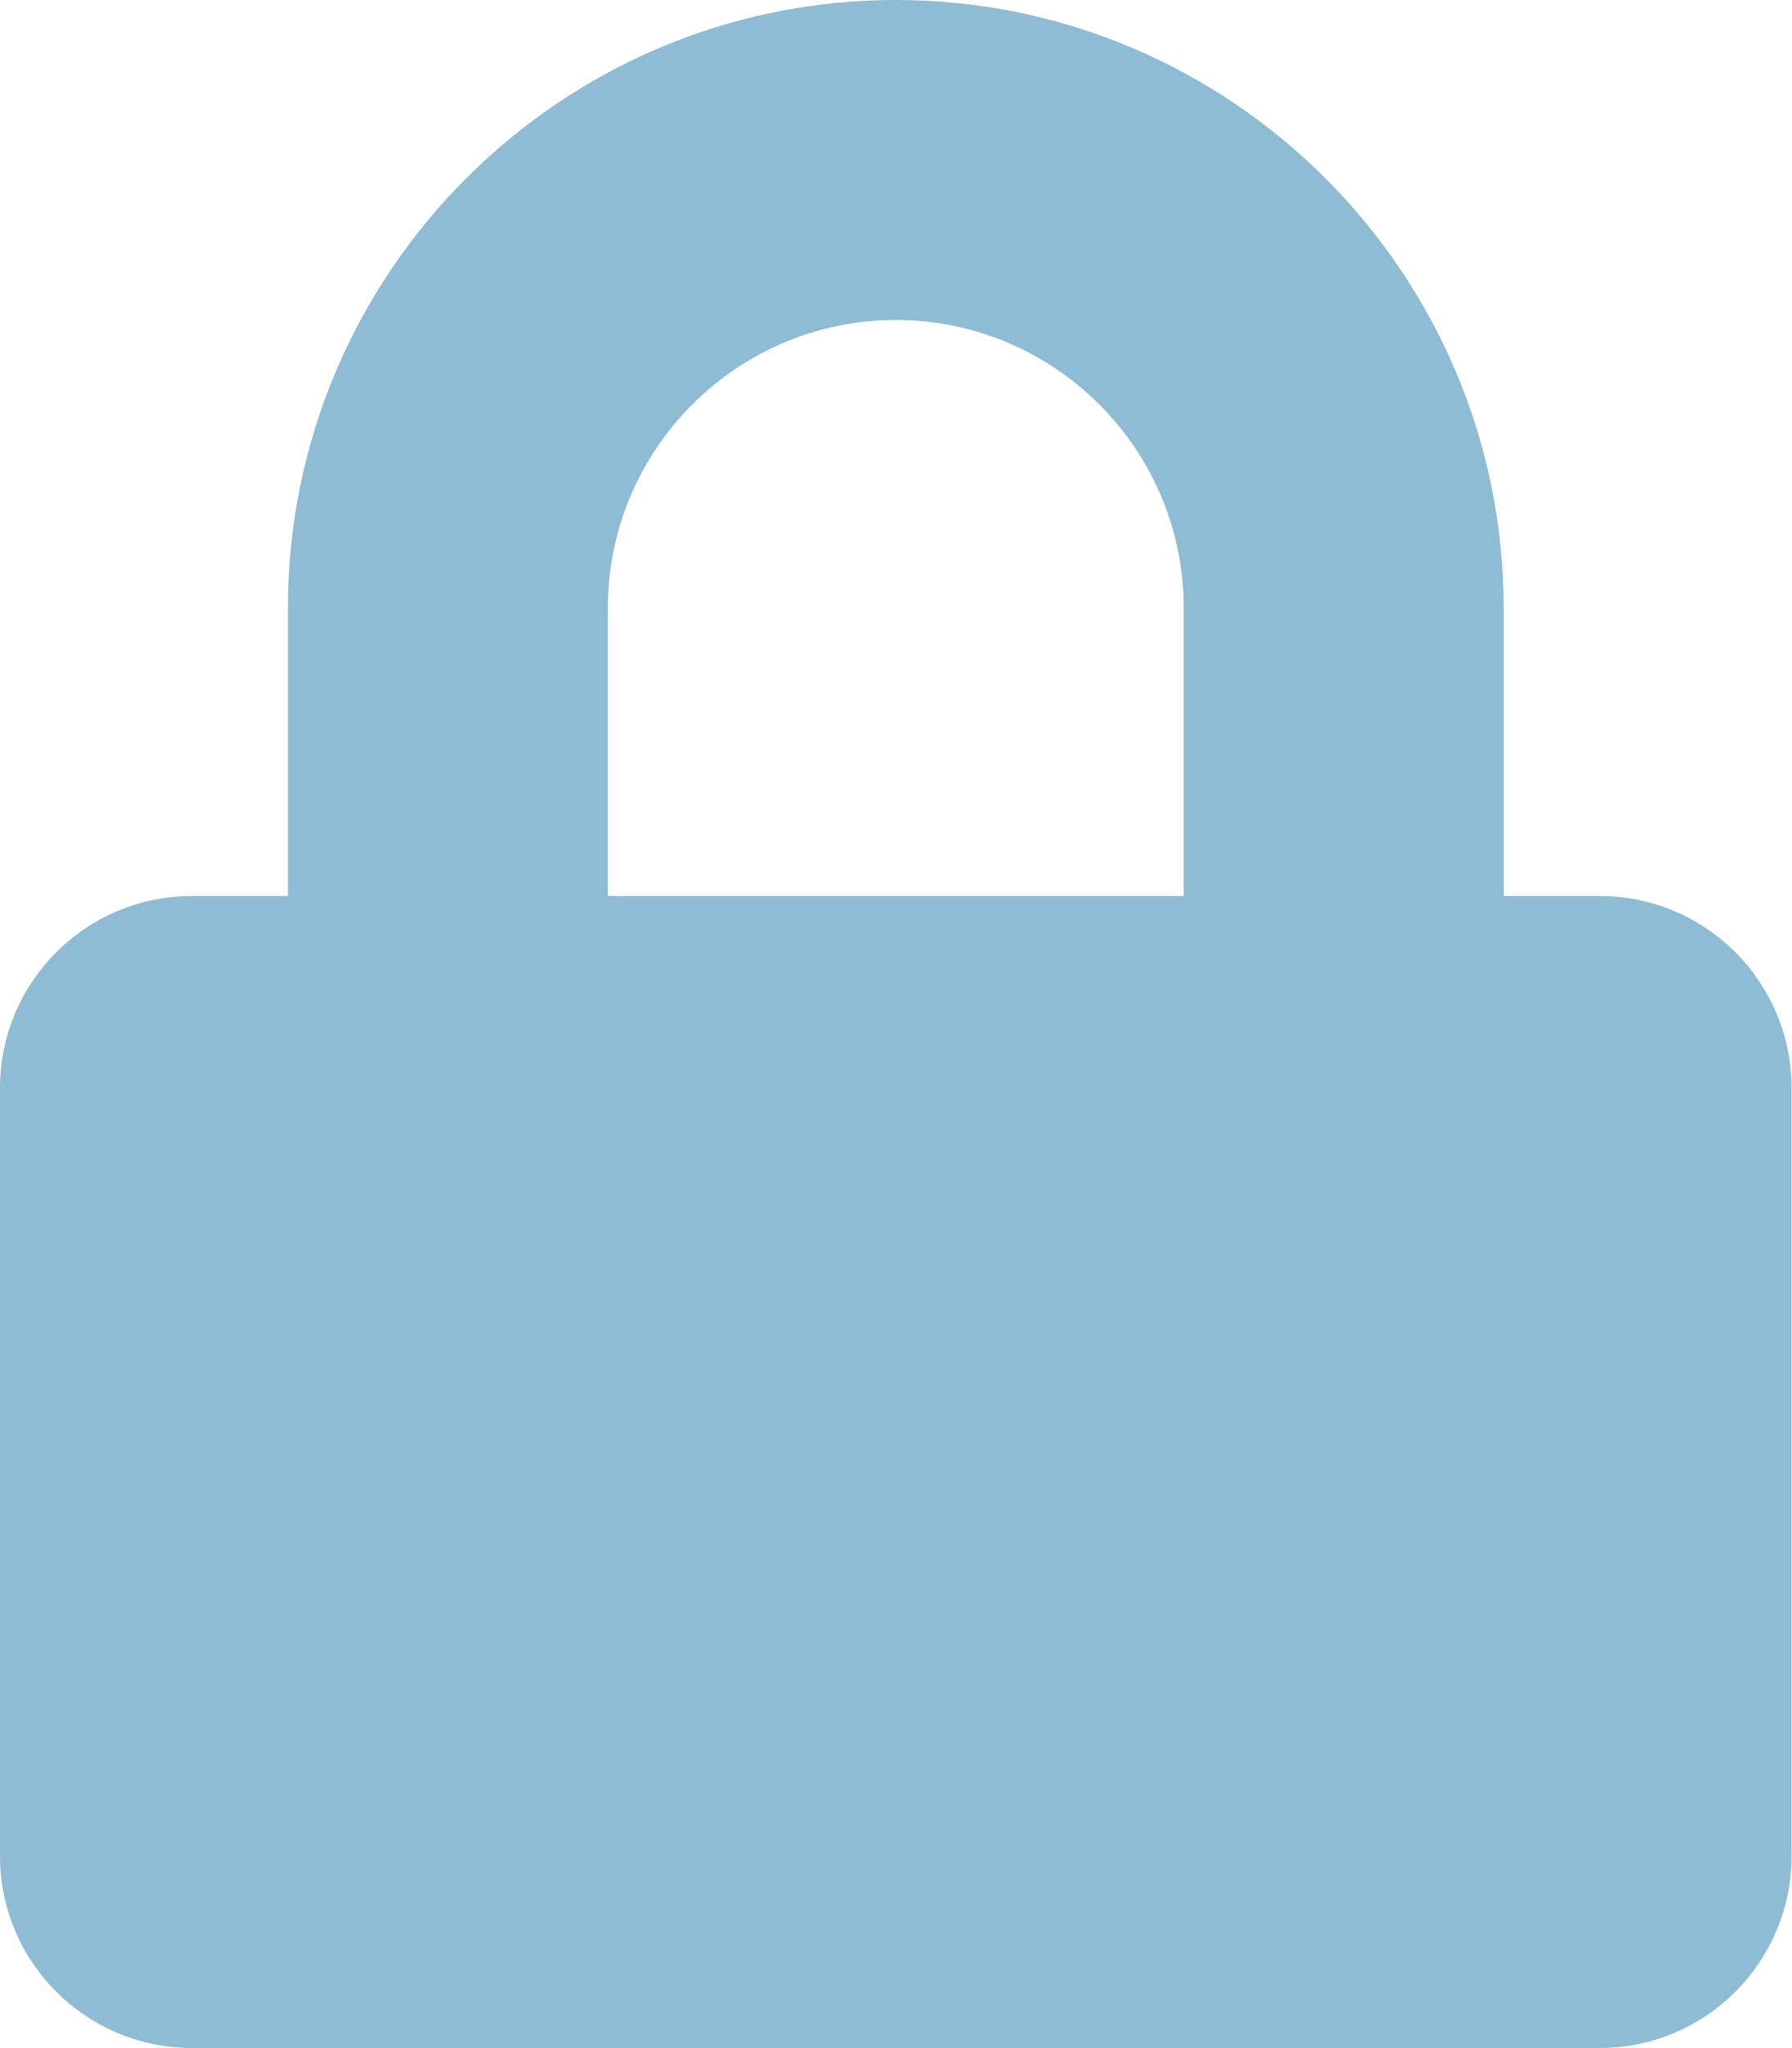
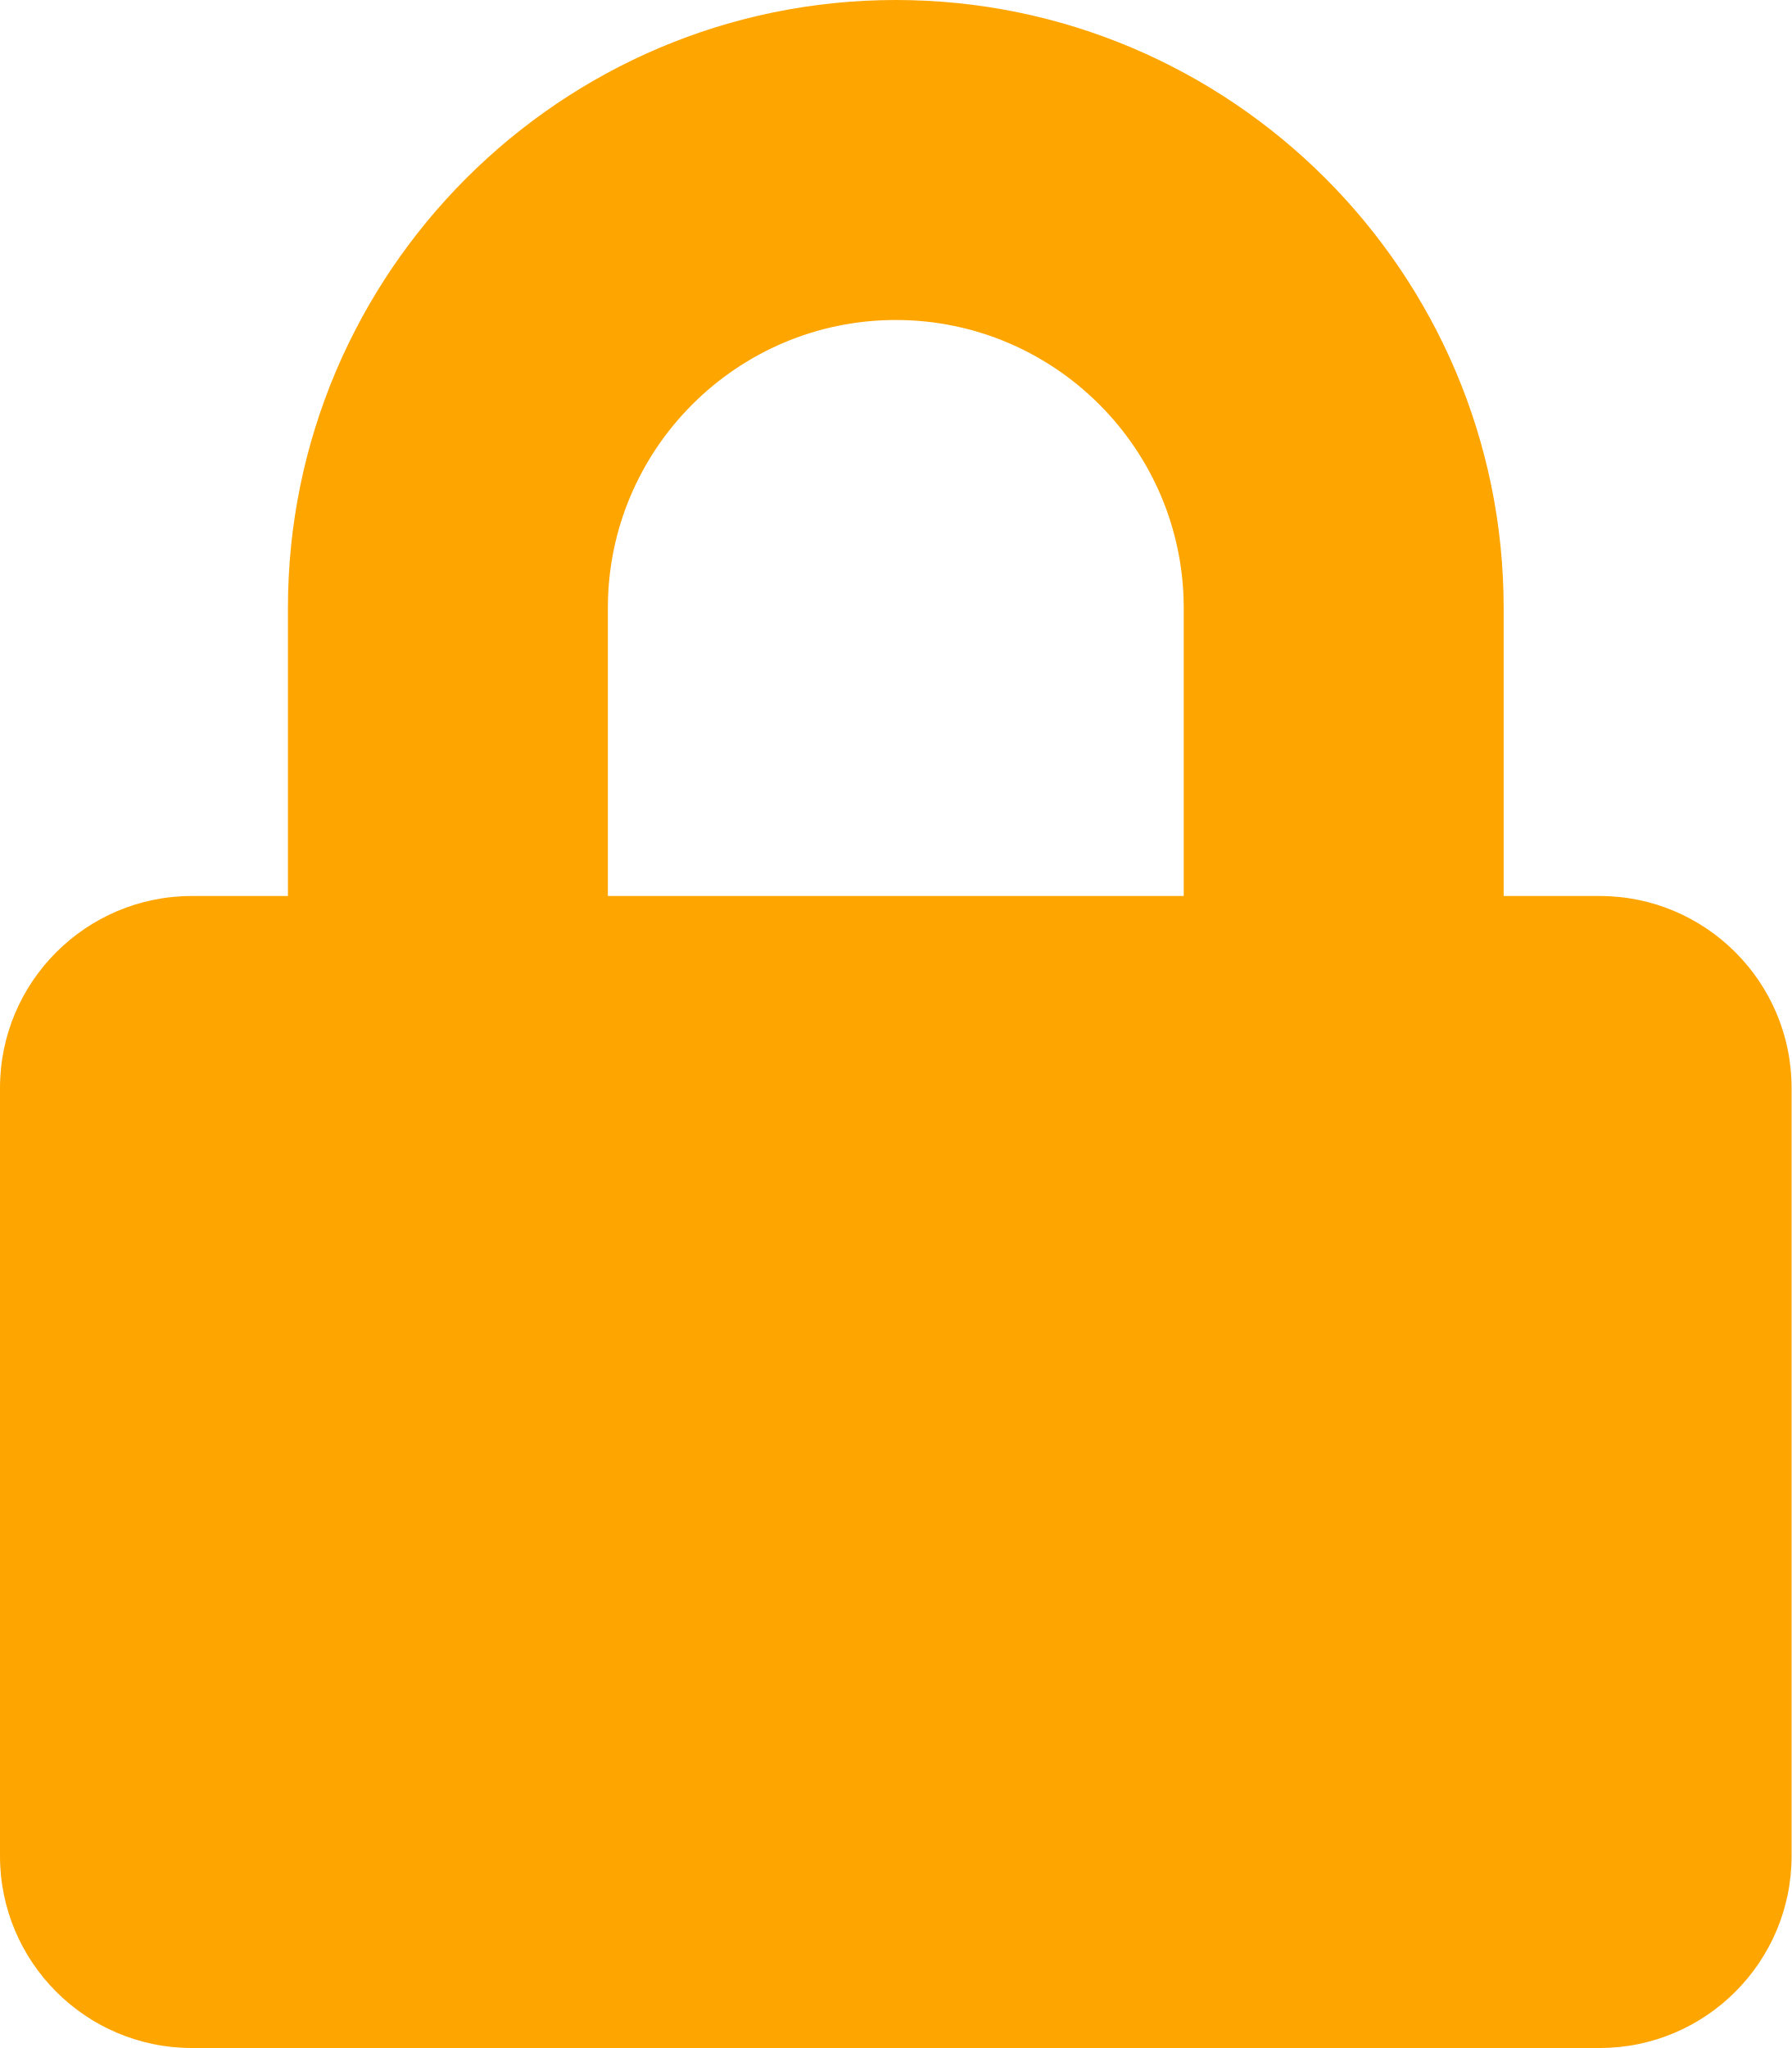
<svg xmlns="http://www.w3.org/2000/svg" aria-hidden="true" focusable="false" data-prefix="fas" data-icon="lock" class="svg-inline--fa fa-lock fa-w-14" role="img" viewBox="0 0 448 512">
-   <path fill="#8ebcd4" d="M400 224h-24v-72C376 68.2 307.8 0 224 0S72 68.2 72 152v72H48c-26.5 0-48 21.5-48 48v192c0 26.5 21.5 48 48 48h352c26.5 0 48-21.5 48-48V272c0-26.5-21.5-48-48-48zm-104 0H152v-72c0-39.7 32.3-72 72-72s72 32.3 72 72v72z" />
+   <style>
+     
+     .cyber-svg{
+       fill: orange;
+     }
+ 
+   </style>
+   <path class="cyber-svg" d="M400 224h-24v-72C376 68.2 307.8 0 224 0S72 68.2 72 152v72H48c-26.5 0-48 21.5-48 48v192c0 26.5 21.5 48 48 48h352c26.5 0 48-21.5 48-48V272c0-26.5-21.5-48-48-48zm-104 0H152v-72c0-39.7 32.3-72 72-72s72 32.3 72 72v72z" />
</svg>
